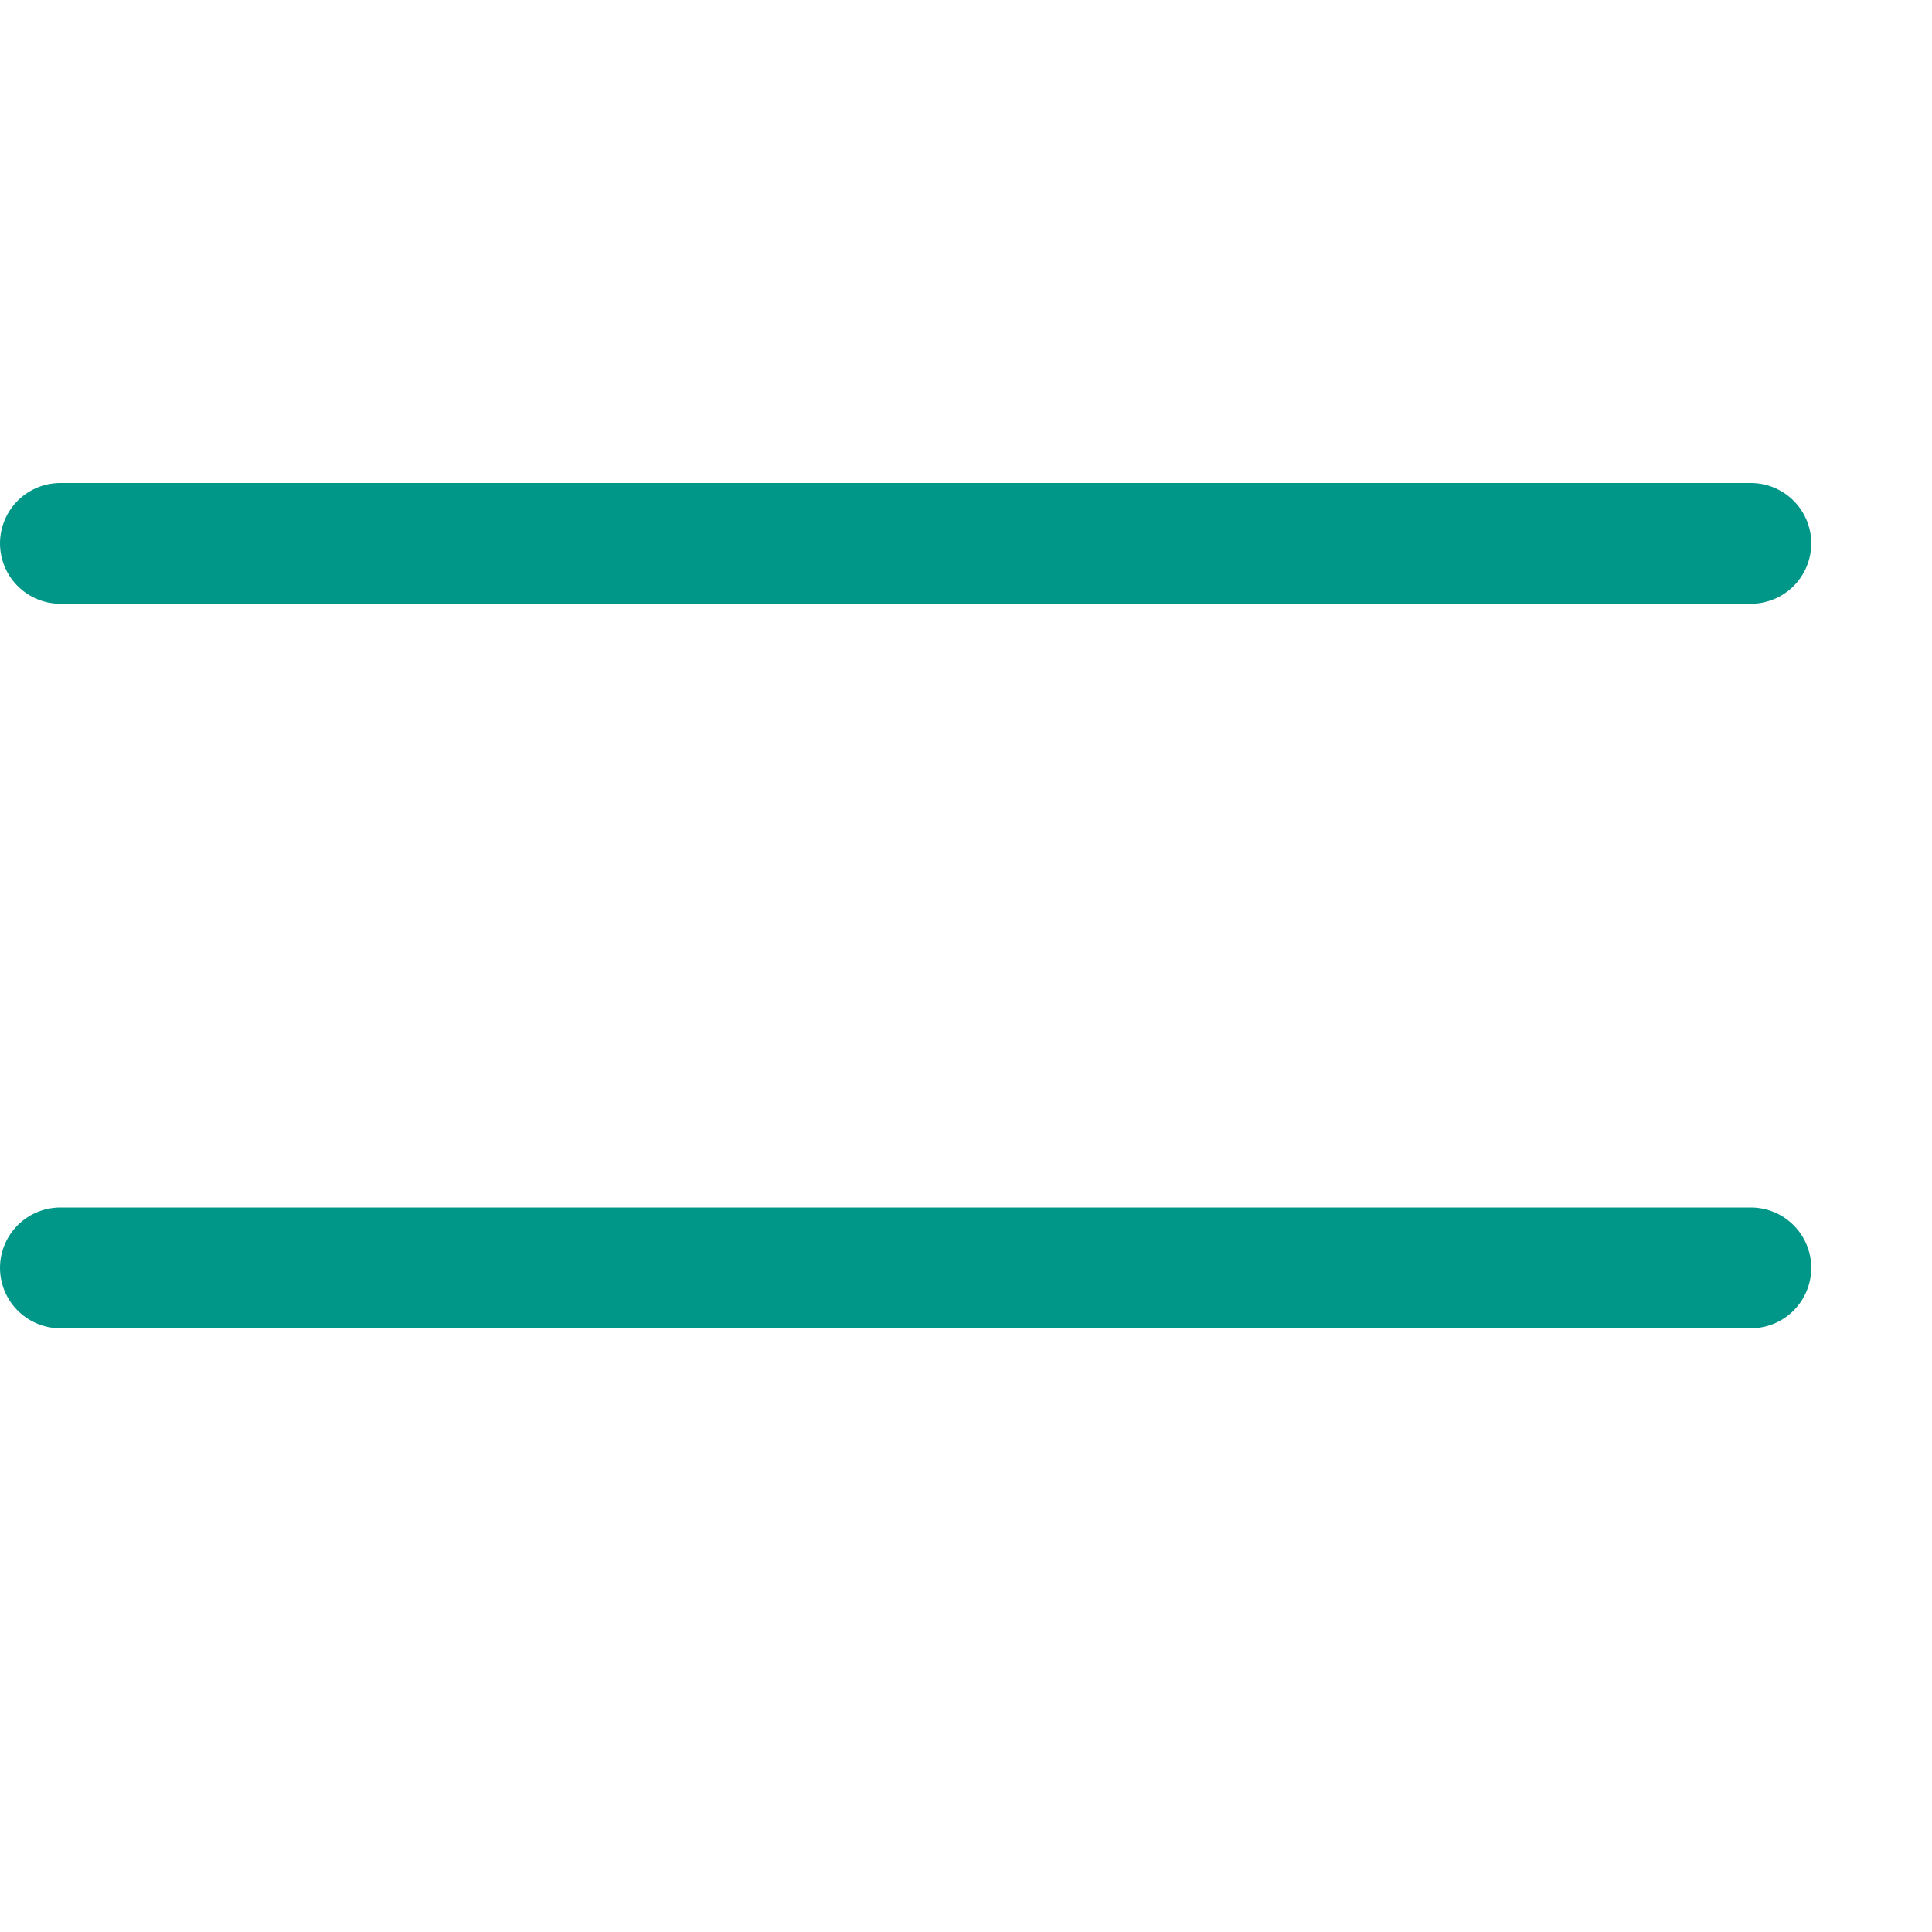
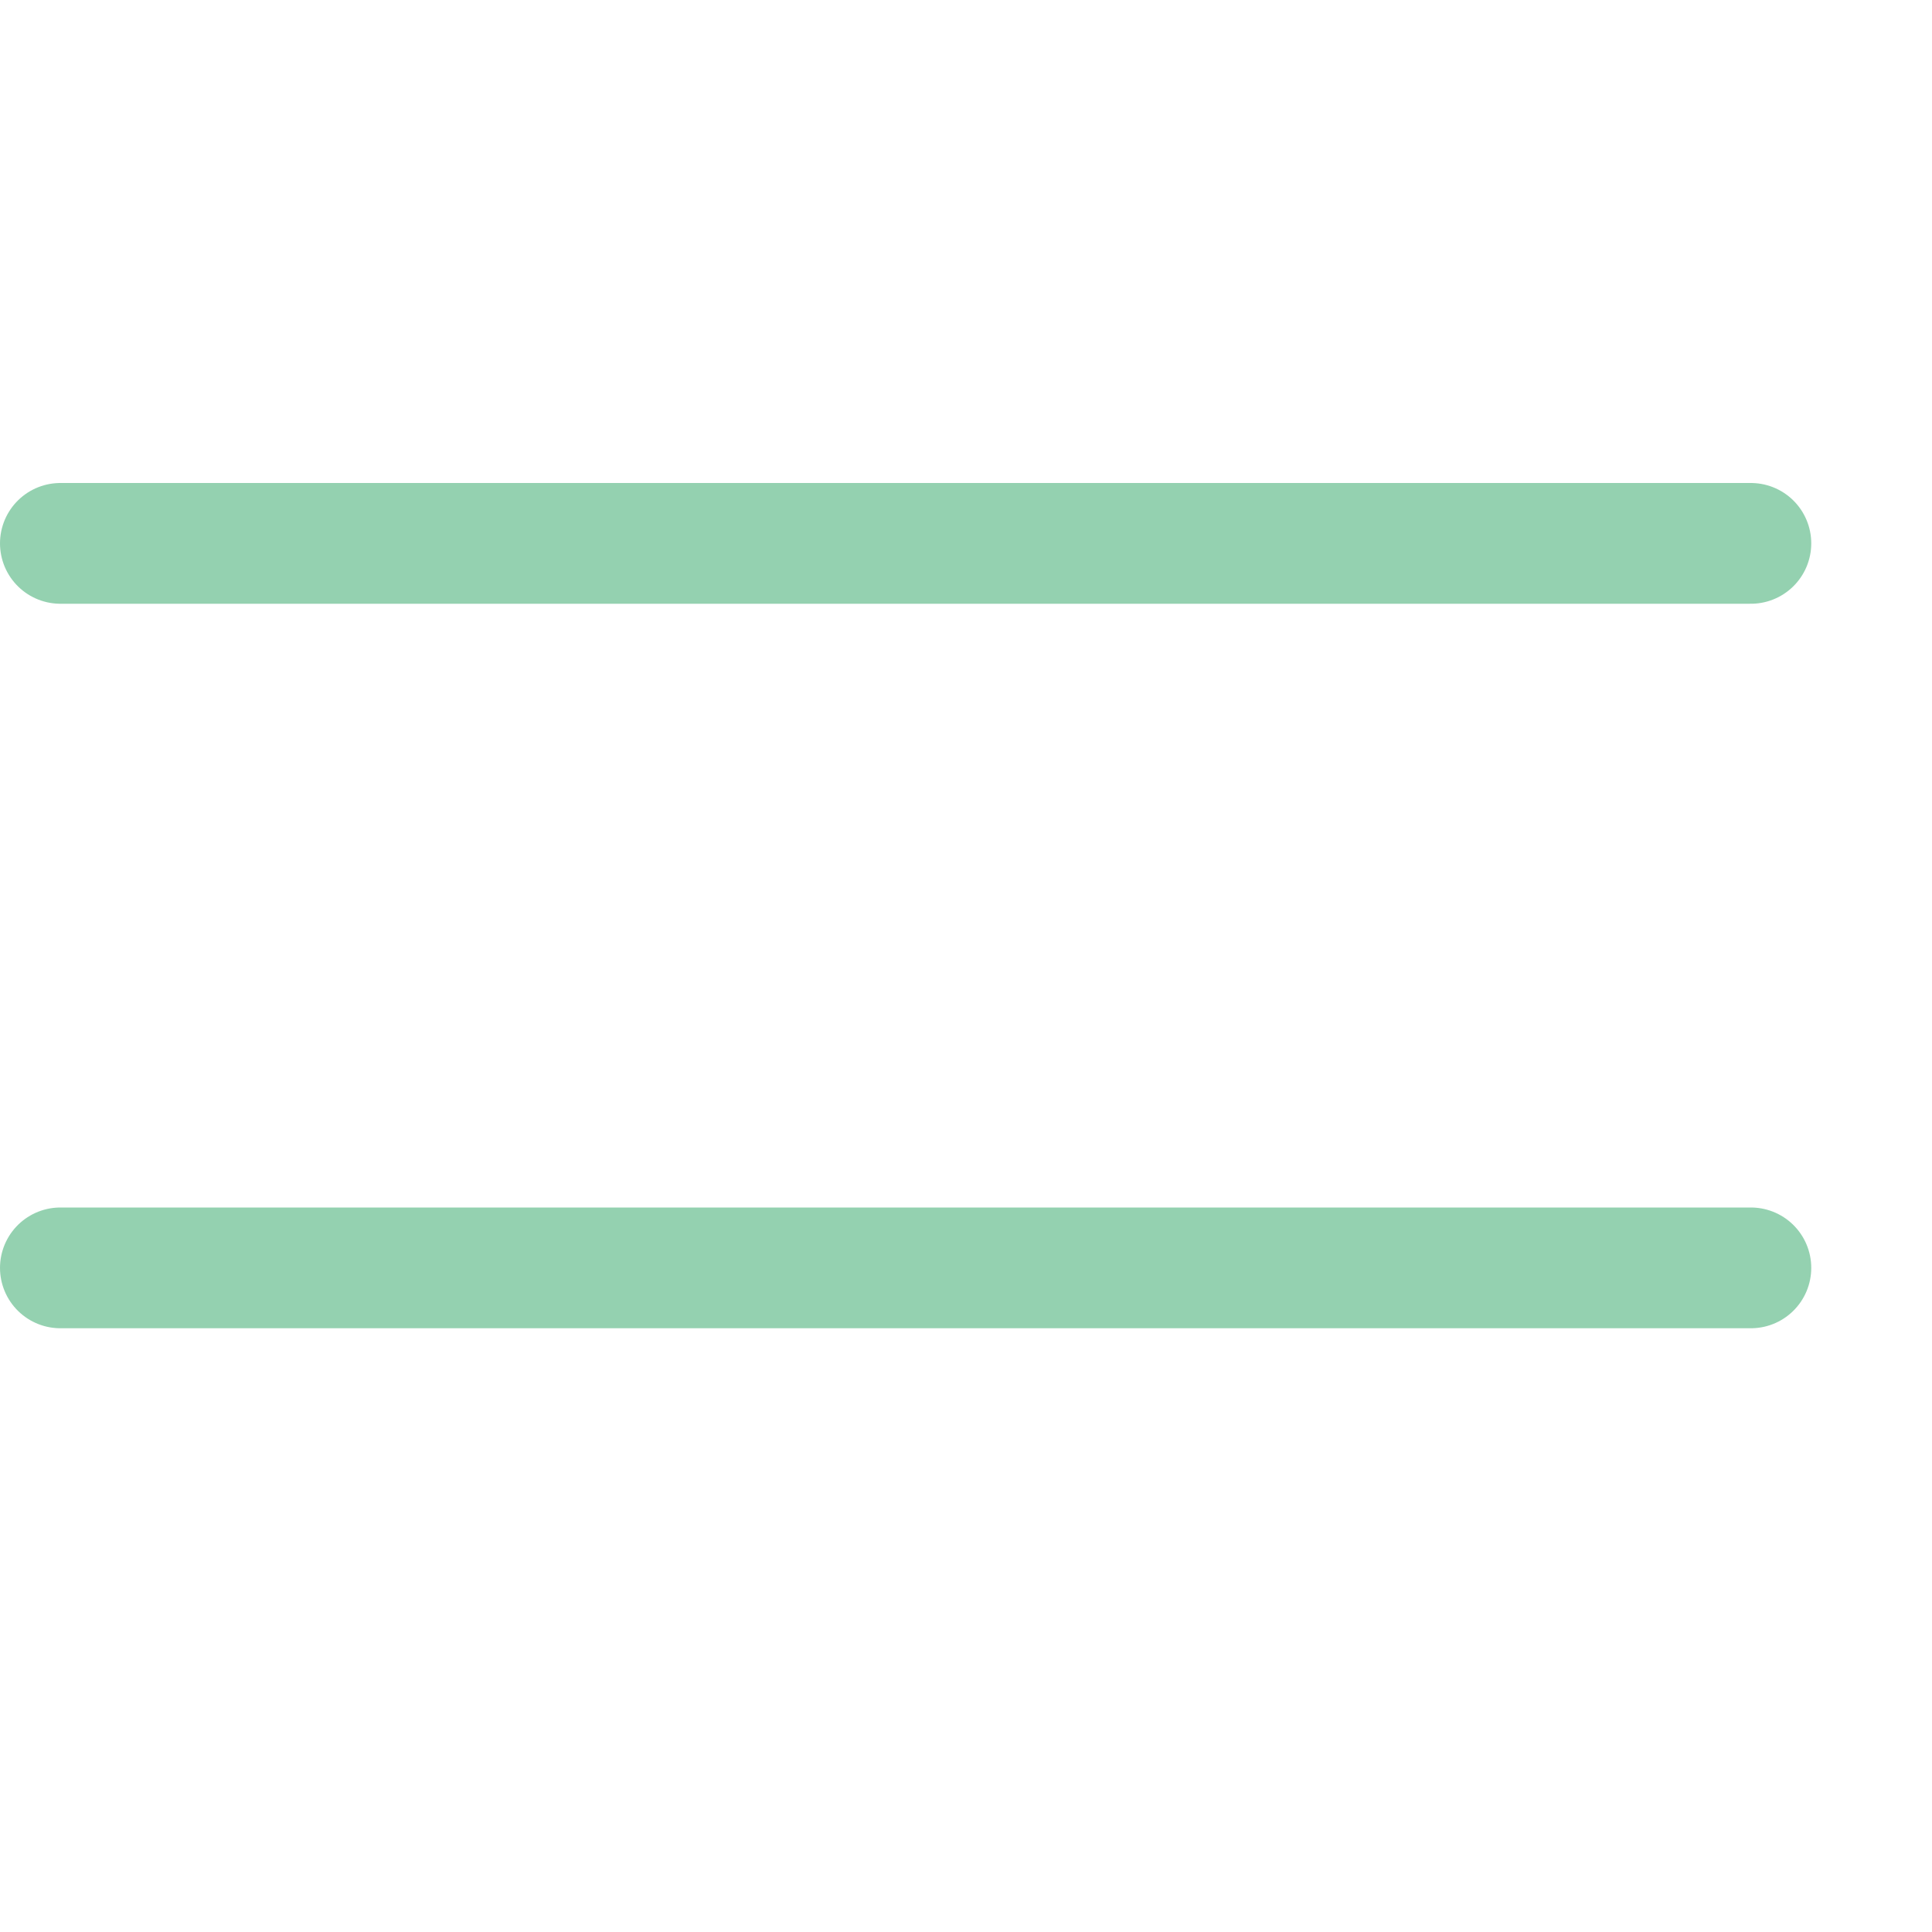
<svg xmlns="http://www.w3.org/2000/svg" width="16" height="16" viewBox="0 0 16 16">
-   <line x1="0.5" y1="4.5" x2="14.5" y2="4.5" style="fill:none;stroke:#009688;stroke-linecap:round;stroke-linejoin:round" />
-   <line x1="0.5" y1="10.5" x2="14.5" y2="10.5" style="fill:none;stroke:#009688;stroke-linecap:round;stroke-linejoin:round" />
+   <line x1="0.5" y1="4.5" x2="14.5" y2="4.5" style="fill:none;stroke:#94D1B0;stroke-linecap:round;stroke-linejoin:round" />
+   <line x1="0.5" y1="10.5" x2="14.5" y2="10.5" style="fill:none;stroke:#94D1B0;stroke-linecap:round;stroke-linejoin:round" />
</svg>
